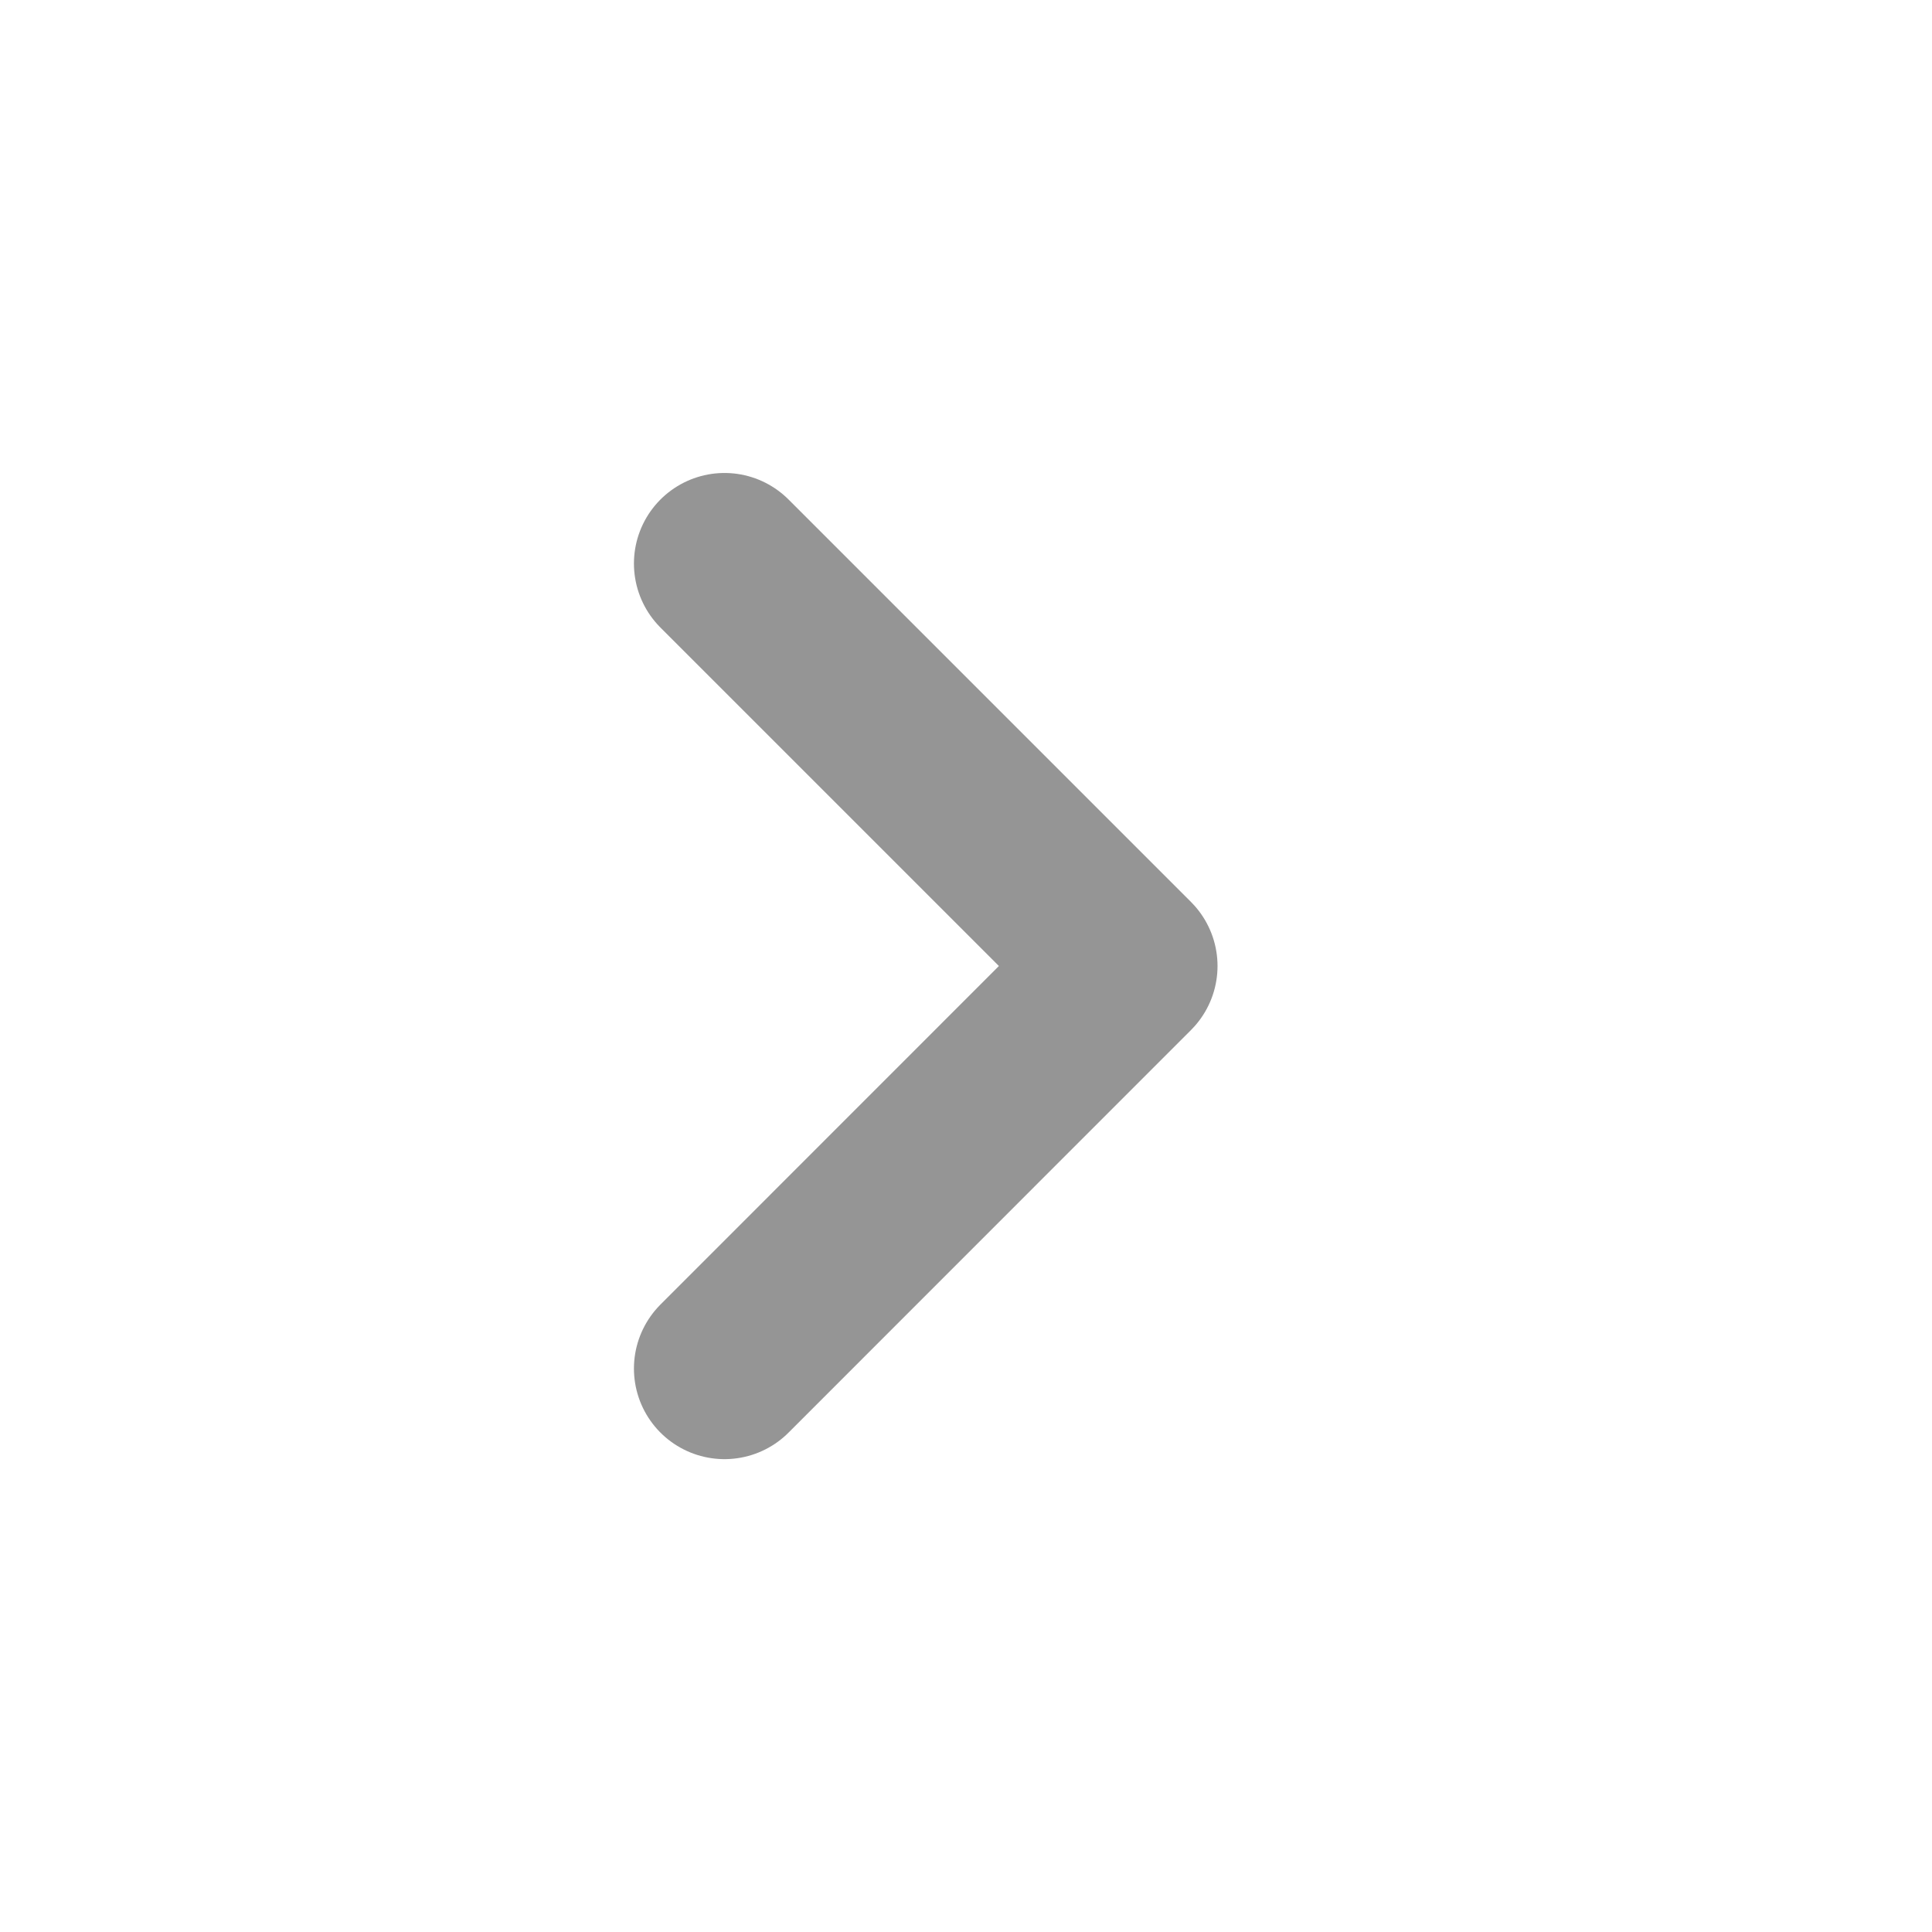
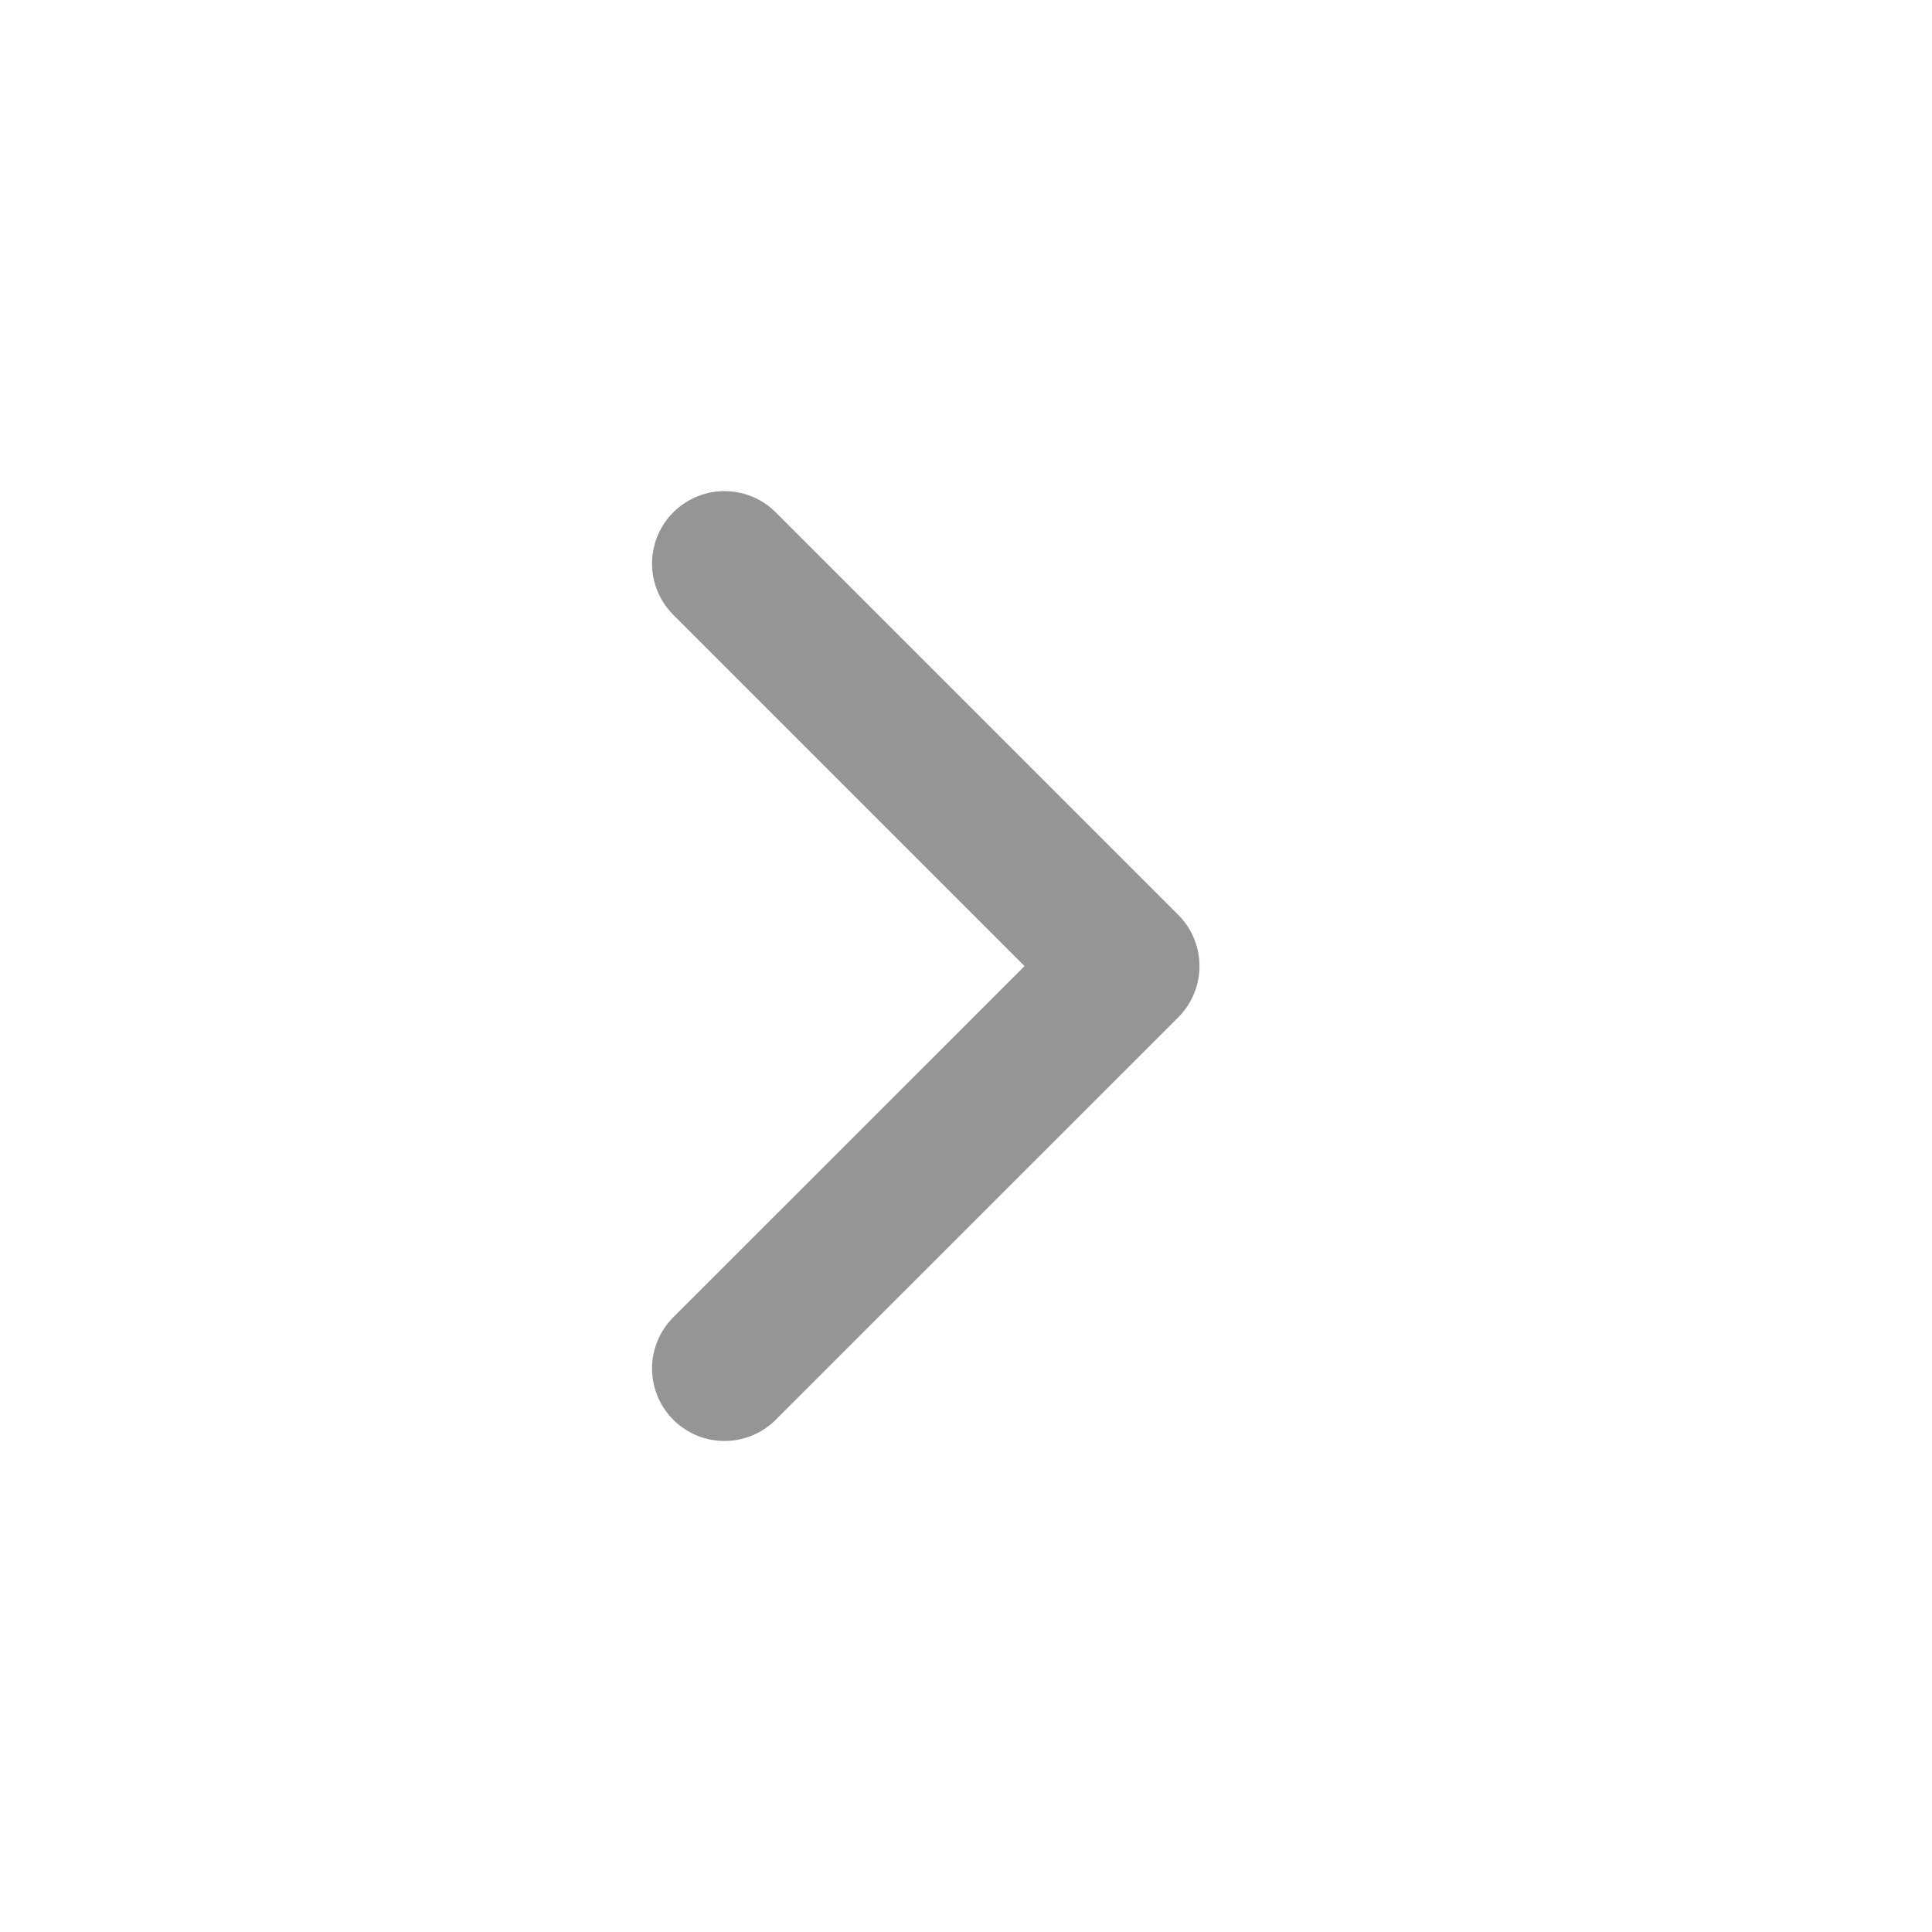
- <svg xmlns="http://www.w3.org/2000/svg" width="16" height="16" viewBox="0 0 16 16" fill="none">
-   <path d="M6 4.667L9.333 8L6 11.334" stroke="#959595" stroke-width="1.5" stroke-linecap="round" stroke-linejoin="round" />
+ <svg xmlns="http://www.w3.org/2000/svg" width="20" height="20" viewBox="0 0 20 20" fill="none">
+   <path d="M7.5 5.834L11.667 10.001L7.5 14.167" stroke="#959595" stroke-width="1.5" stroke-linecap="round" stroke-linejoin="round" />
</svg>
